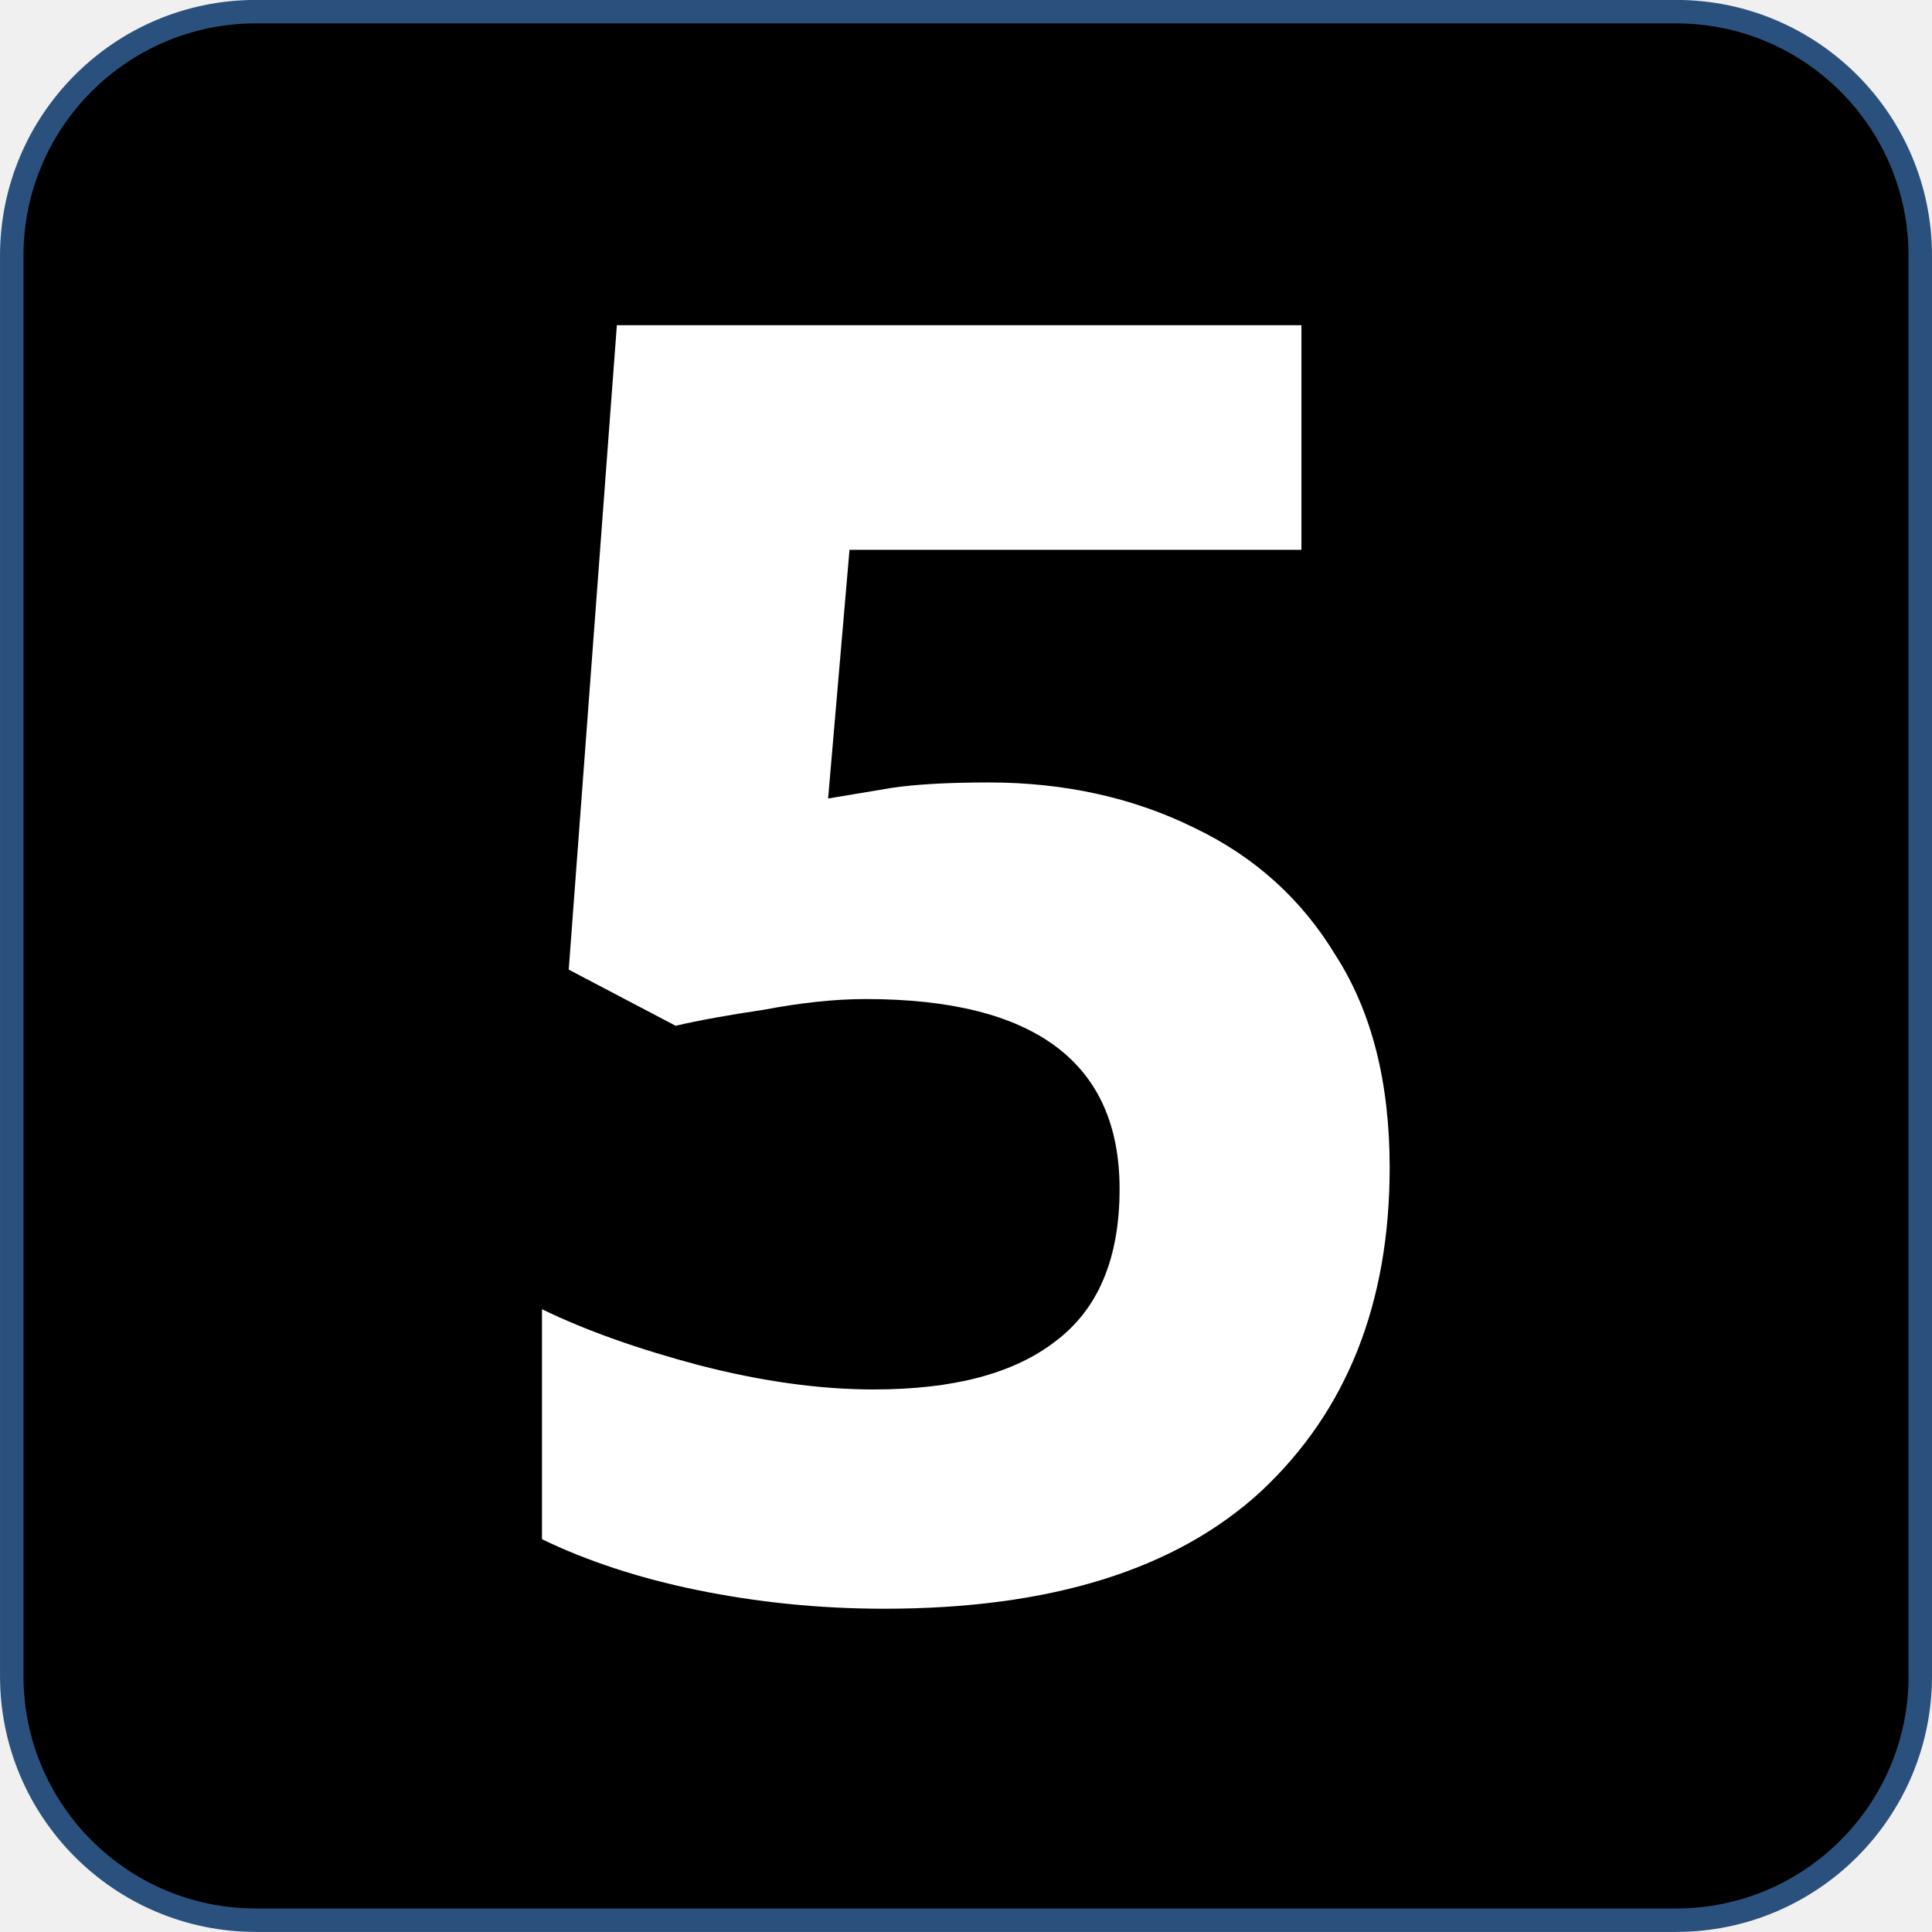
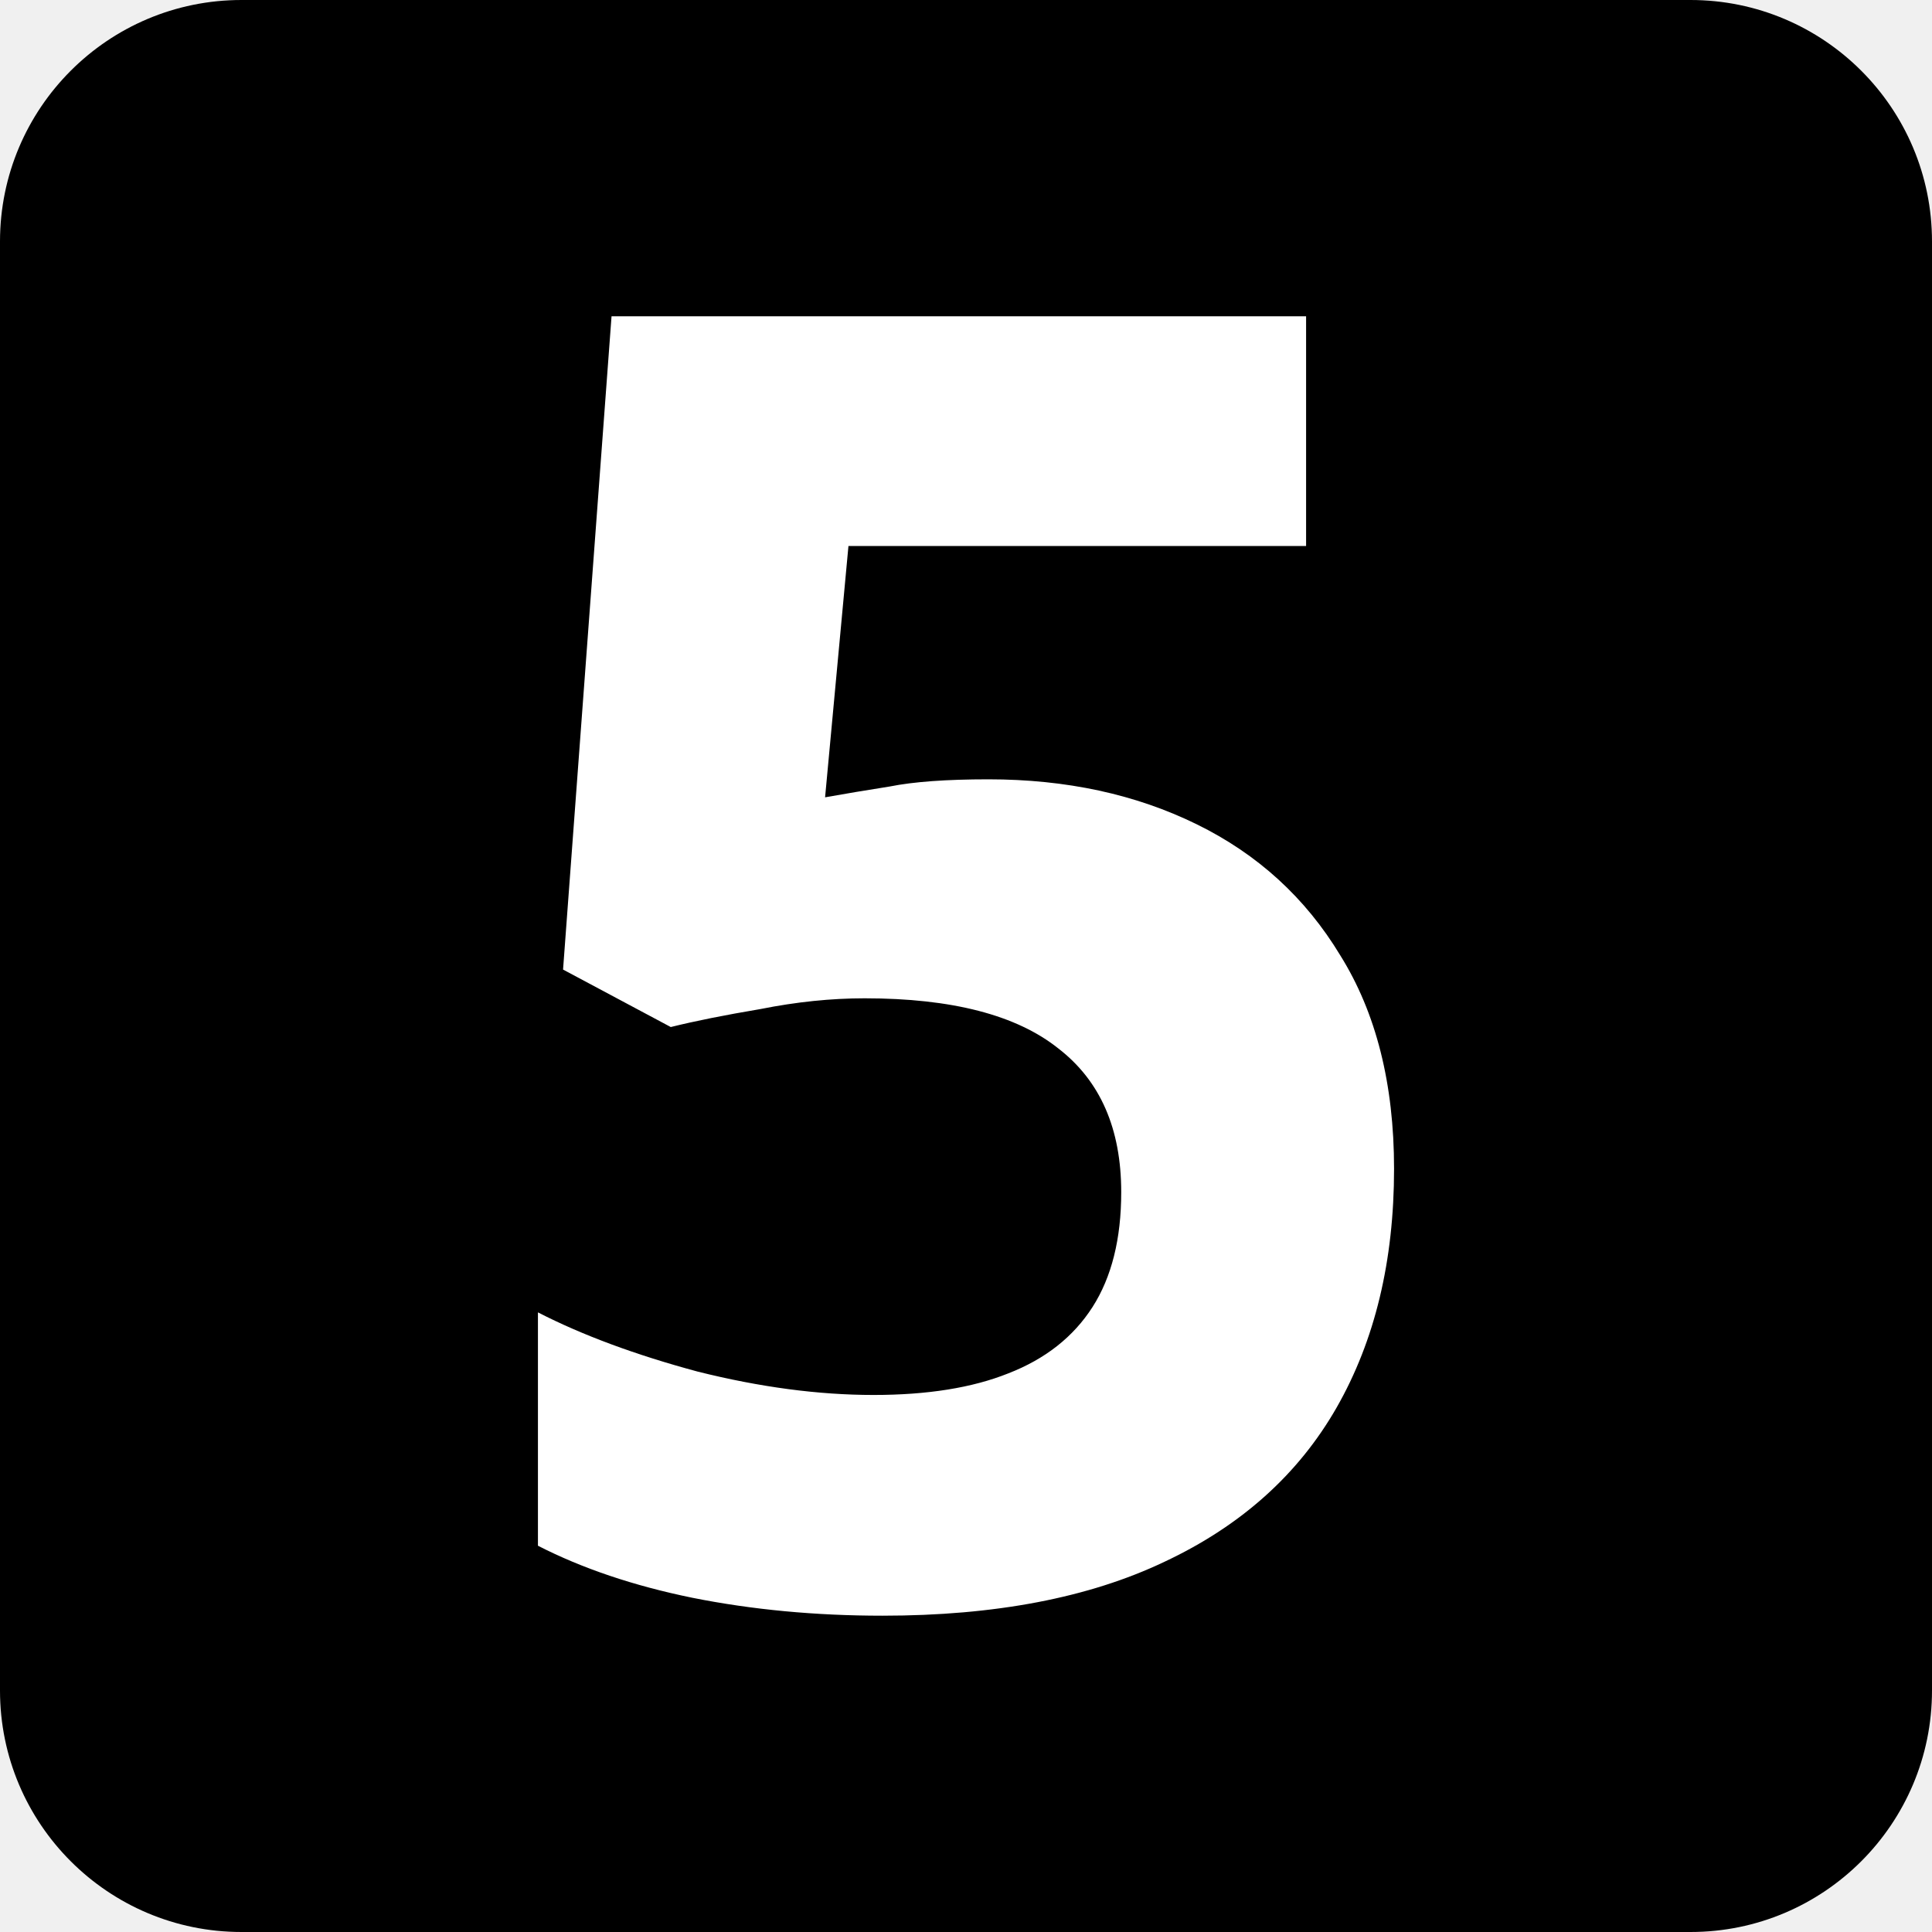
- <svg xmlns="http://www.w3.org/2000/svg" width="11.289mm" height="11.289mm" viewBox="0 0 11.289 11.289" version="1.1" id="svg1">
-   <defs id="defs1" />
-   <g id="layer1" transform="translate(-37.23542,-47.97492)">
-     <rect style="fill:#000000;fill-rule:evenodd;stroke:#2a517d;stroke-width:0.137;stroke-linecap:round;stroke-linejoin:round" id="rect1" width="11.152" height="11.152" x="37.304" y="48.043" ry="1.427" />
-     <text xml:space="preserve" style="font-weight:bold;font-size:10.36px;font-family:Damascus;-inkscape-font-specification:'Damascus Bold';text-align:start;writing-mode:lr-tb;direction:ltr;text-anchor:start;fill:#ffffff;fill-rule:evenodd;stroke:none;stroke-width:0.083;stroke-linecap:round;stroke-linejoin:round" x="39.901" y="57.266" id="text1">
-       <tspan id="tspan1" style="font-style:normal;font-variant:normal;font-weight:bold;font-stretch:normal;font-family:'Noto Sans';-inkscape-font-specification:'Noto Sans Bold';fill:#ffffff;stroke:none;stroke-width:0.083" x="39.901" y="57.266">5</tspan>
-     </text>
-   </g>
+ <svg xmlns="http://www.w3.org/2000/svg" width="32pt" height="32pt" viewBox="0 0 32 32">
+   <rect width="32" height="32" ry="4" style="fill:#000;fill-rule:evenodd;stroke:none" />
+   <path d="M16.372 12.908q1.932 0 3.448.744 1.516.743 2.378 2.17.892 1.427.892 3.537 0 2.289-.951 3.954-.952 1.664-2.854 2.556-1.873.892-4.667.892-1.665 0-3.151-.297-1.457-.298-2.557-.862v-3.865q1.1.565 2.646.981 1.546.387 2.913.387 1.338 0 2.23-.357.921-.357 1.397-1.1.475-.743.475-1.902 0-1.576-1.04-2.379-1.04-.832-3.21-.832-.833 0-1.725.178-.891.15-1.486.298l-1.784-.952.803-10.82h11.504v3.805h-7.58l-.387 4.162q.506-.09 1.07-.179.595-.119 1.636-.119" aria-label="5" style="fill:#fff;fill-rule:evenodd" />
</svg>
